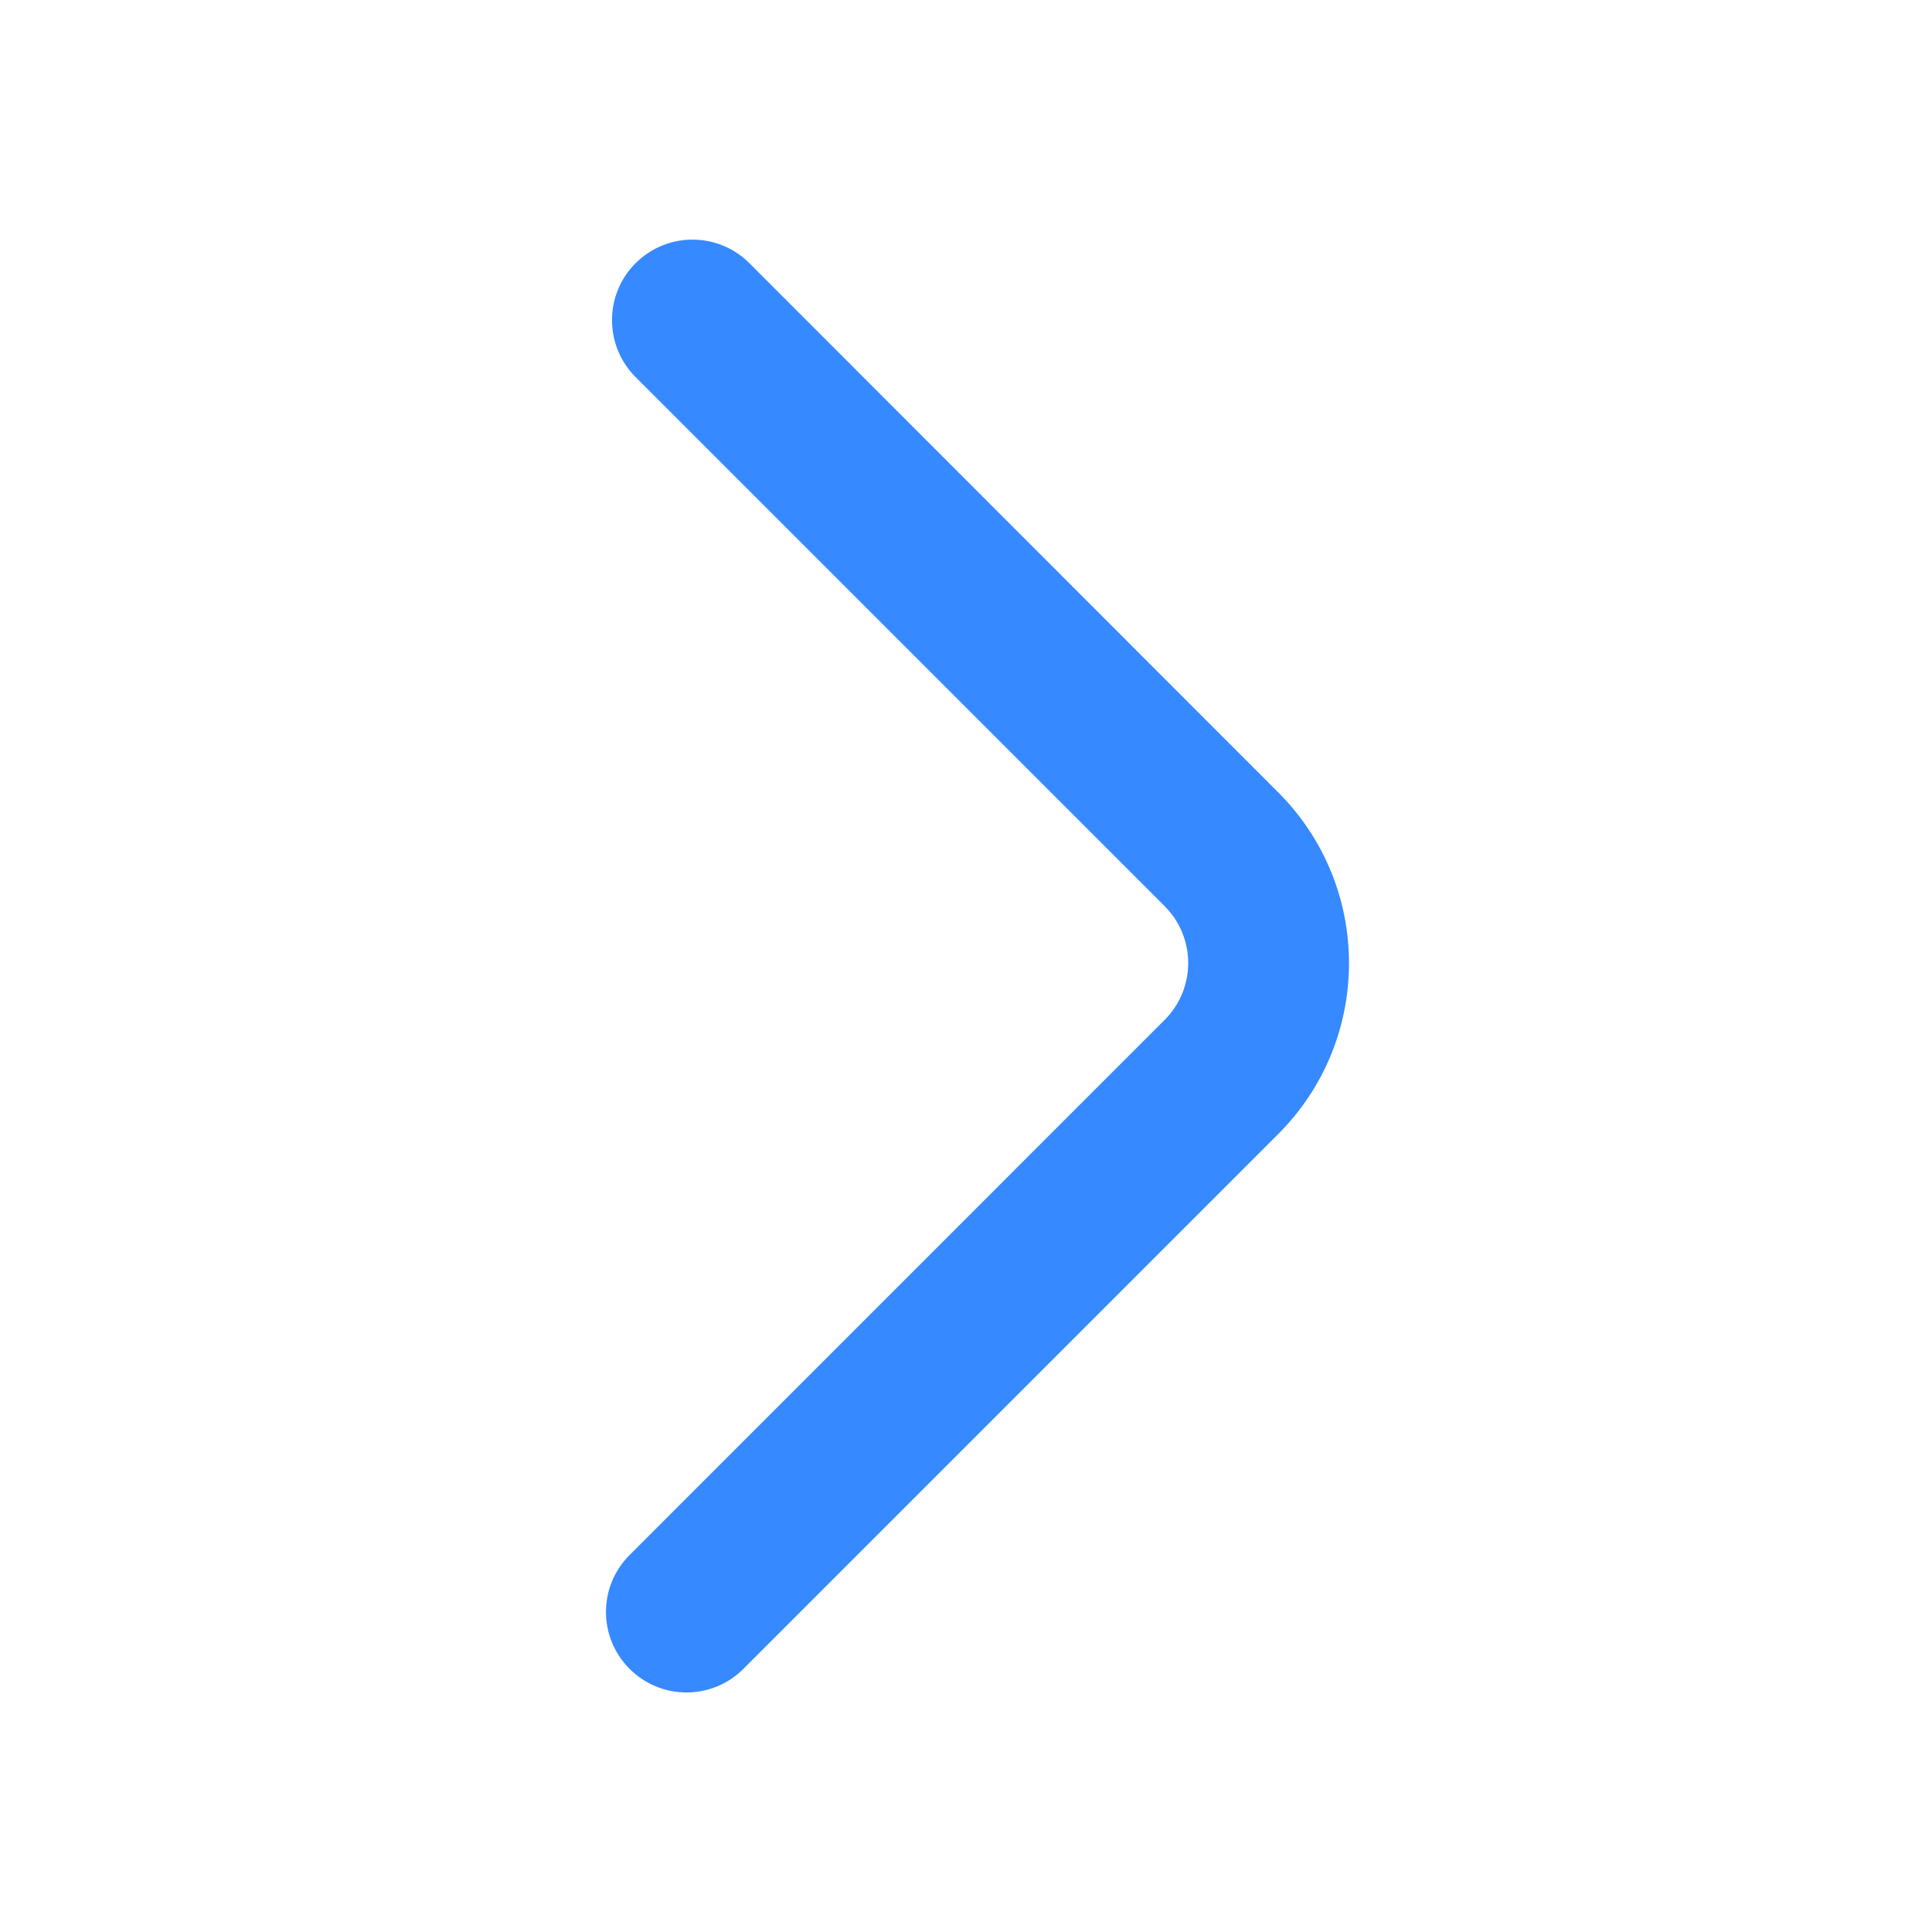
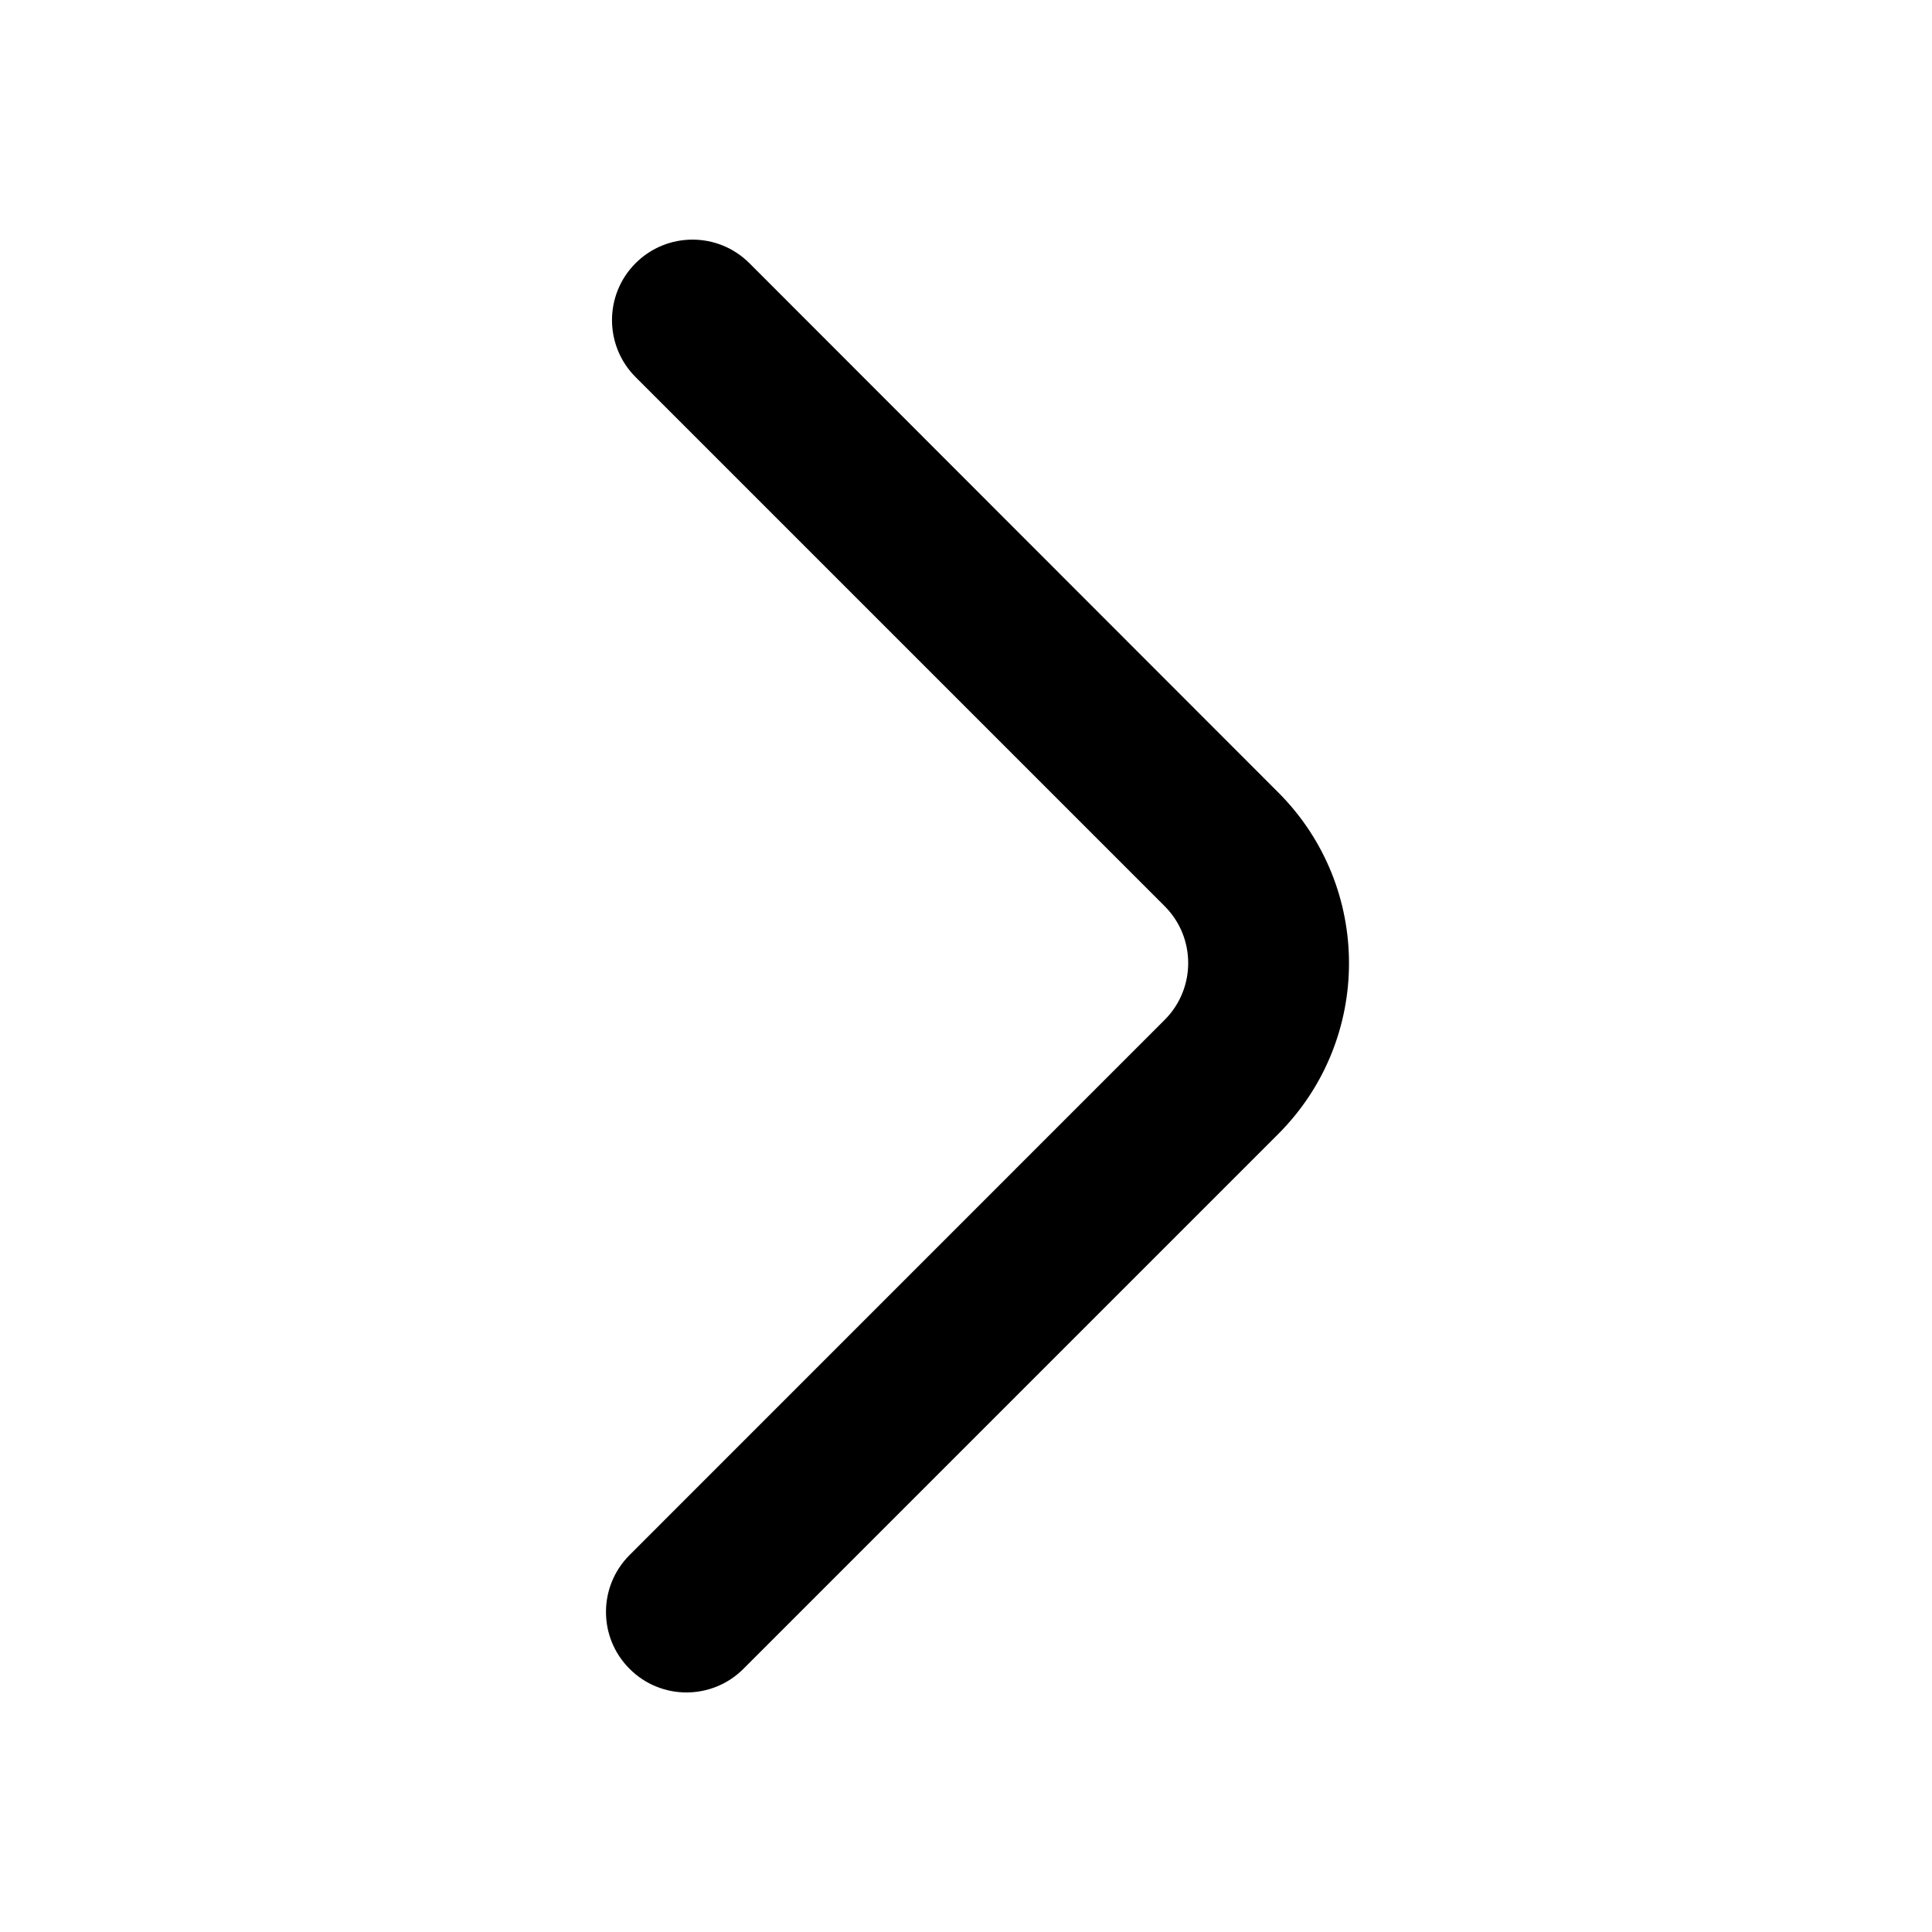
- <svg xmlns="http://www.w3.org/2000/svg" width="800px" height="800px" viewBox="0 0 24 24" fill="none">
-   <path d="M7.821 20.731C8.211 21.122 8.844 21.122 9.235 20.731L15.879 14.087C17.05 12.915 17.051 11.017 15.88 9.845L9.31 3.27C8.919 2.879 8.286 2.879 7.895 3.27C7.505 3.66 7.505 4.293 7.895 4.684L14.467 11.256C14.858 11.646 14.858 12.28 14.467 12.67L7.821 19.317C7.43 19.708 7.43 20.341 7.821 20.731Z" fill="#3689ff" />
+ <svg xmlns="http://www.w3.org/2000/svg" width="current" height="current" viewBox="0 0 24 24" fill="current">
+   <path d="M7.821 20.731C8.211 21.122 8.844 21.122 9.235 20.731L15.879 14.087C17.05 12.915 17.051 11.017 15.88 9.845L9.31 3.27C8.919 2.879 8.286 2.879 7.895 3.27C7.505 3.66 7.505 4.293 7.895 4.684L14.467 11.256C14.858 11.646 14.858 12.28 14.467 12.67L7.821 19.317C7.43 19.708 7.43 20.341 7.821 20.731Z" fill="current" />
</svg>
